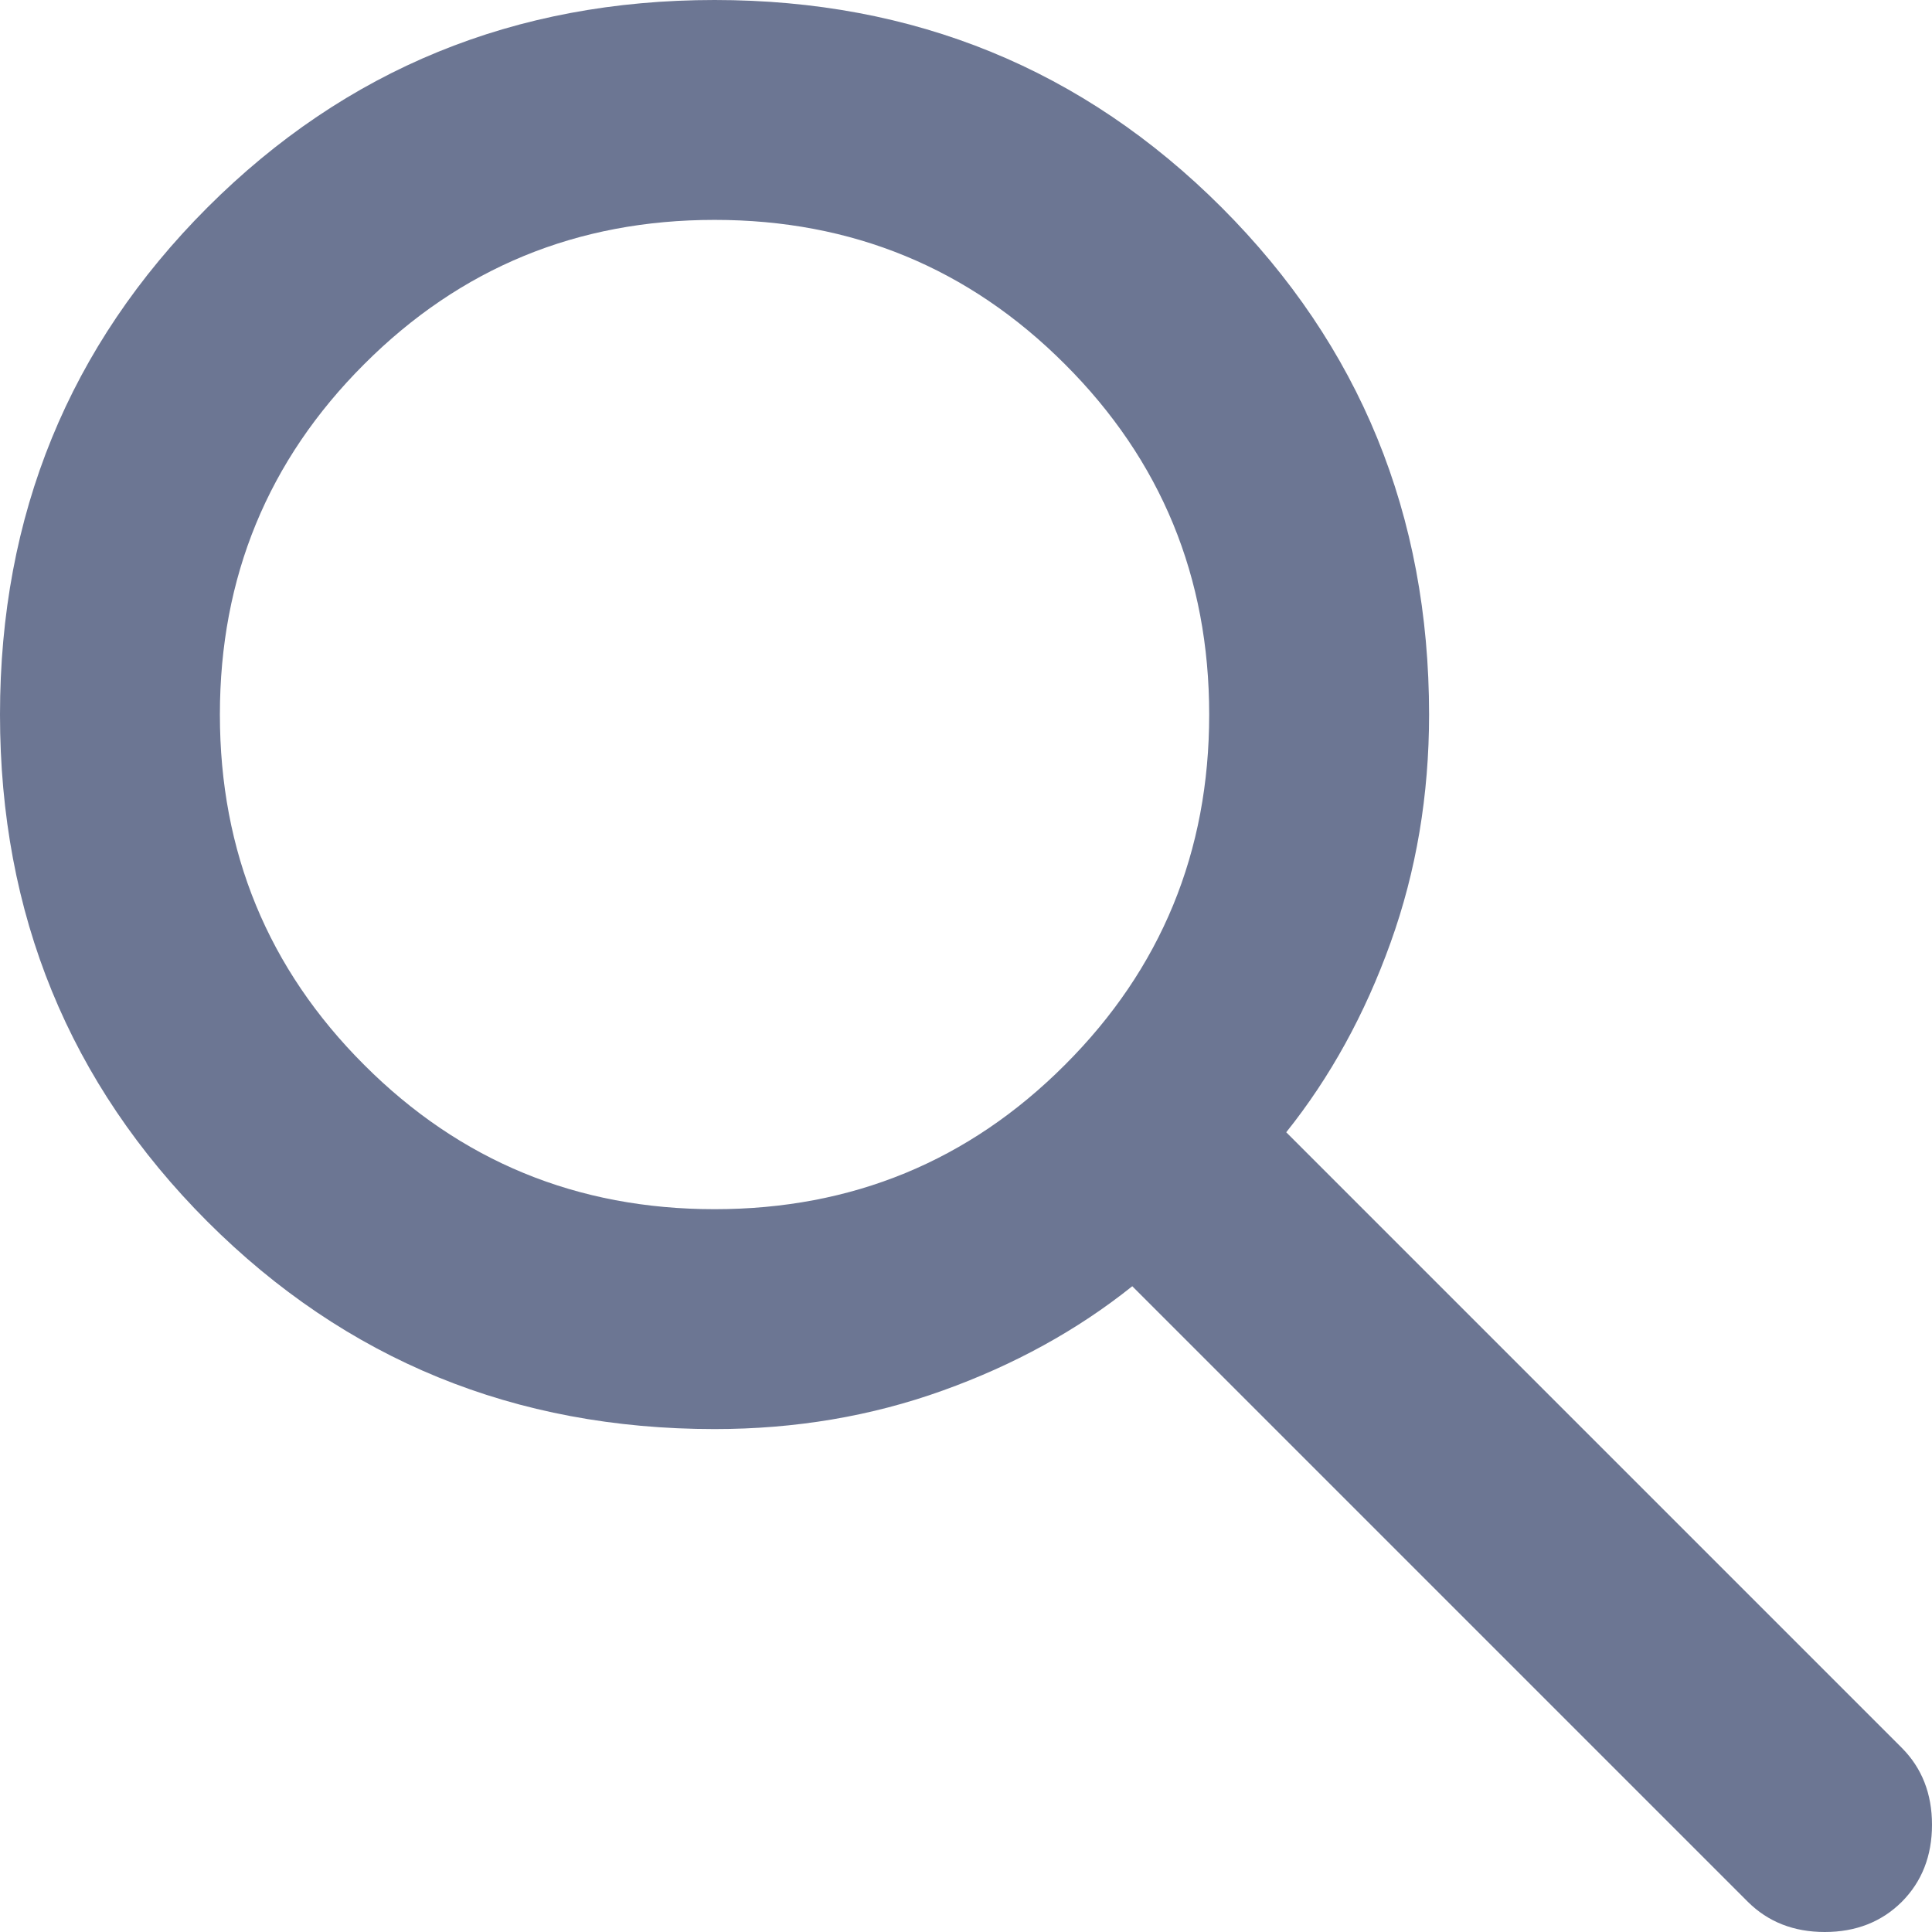
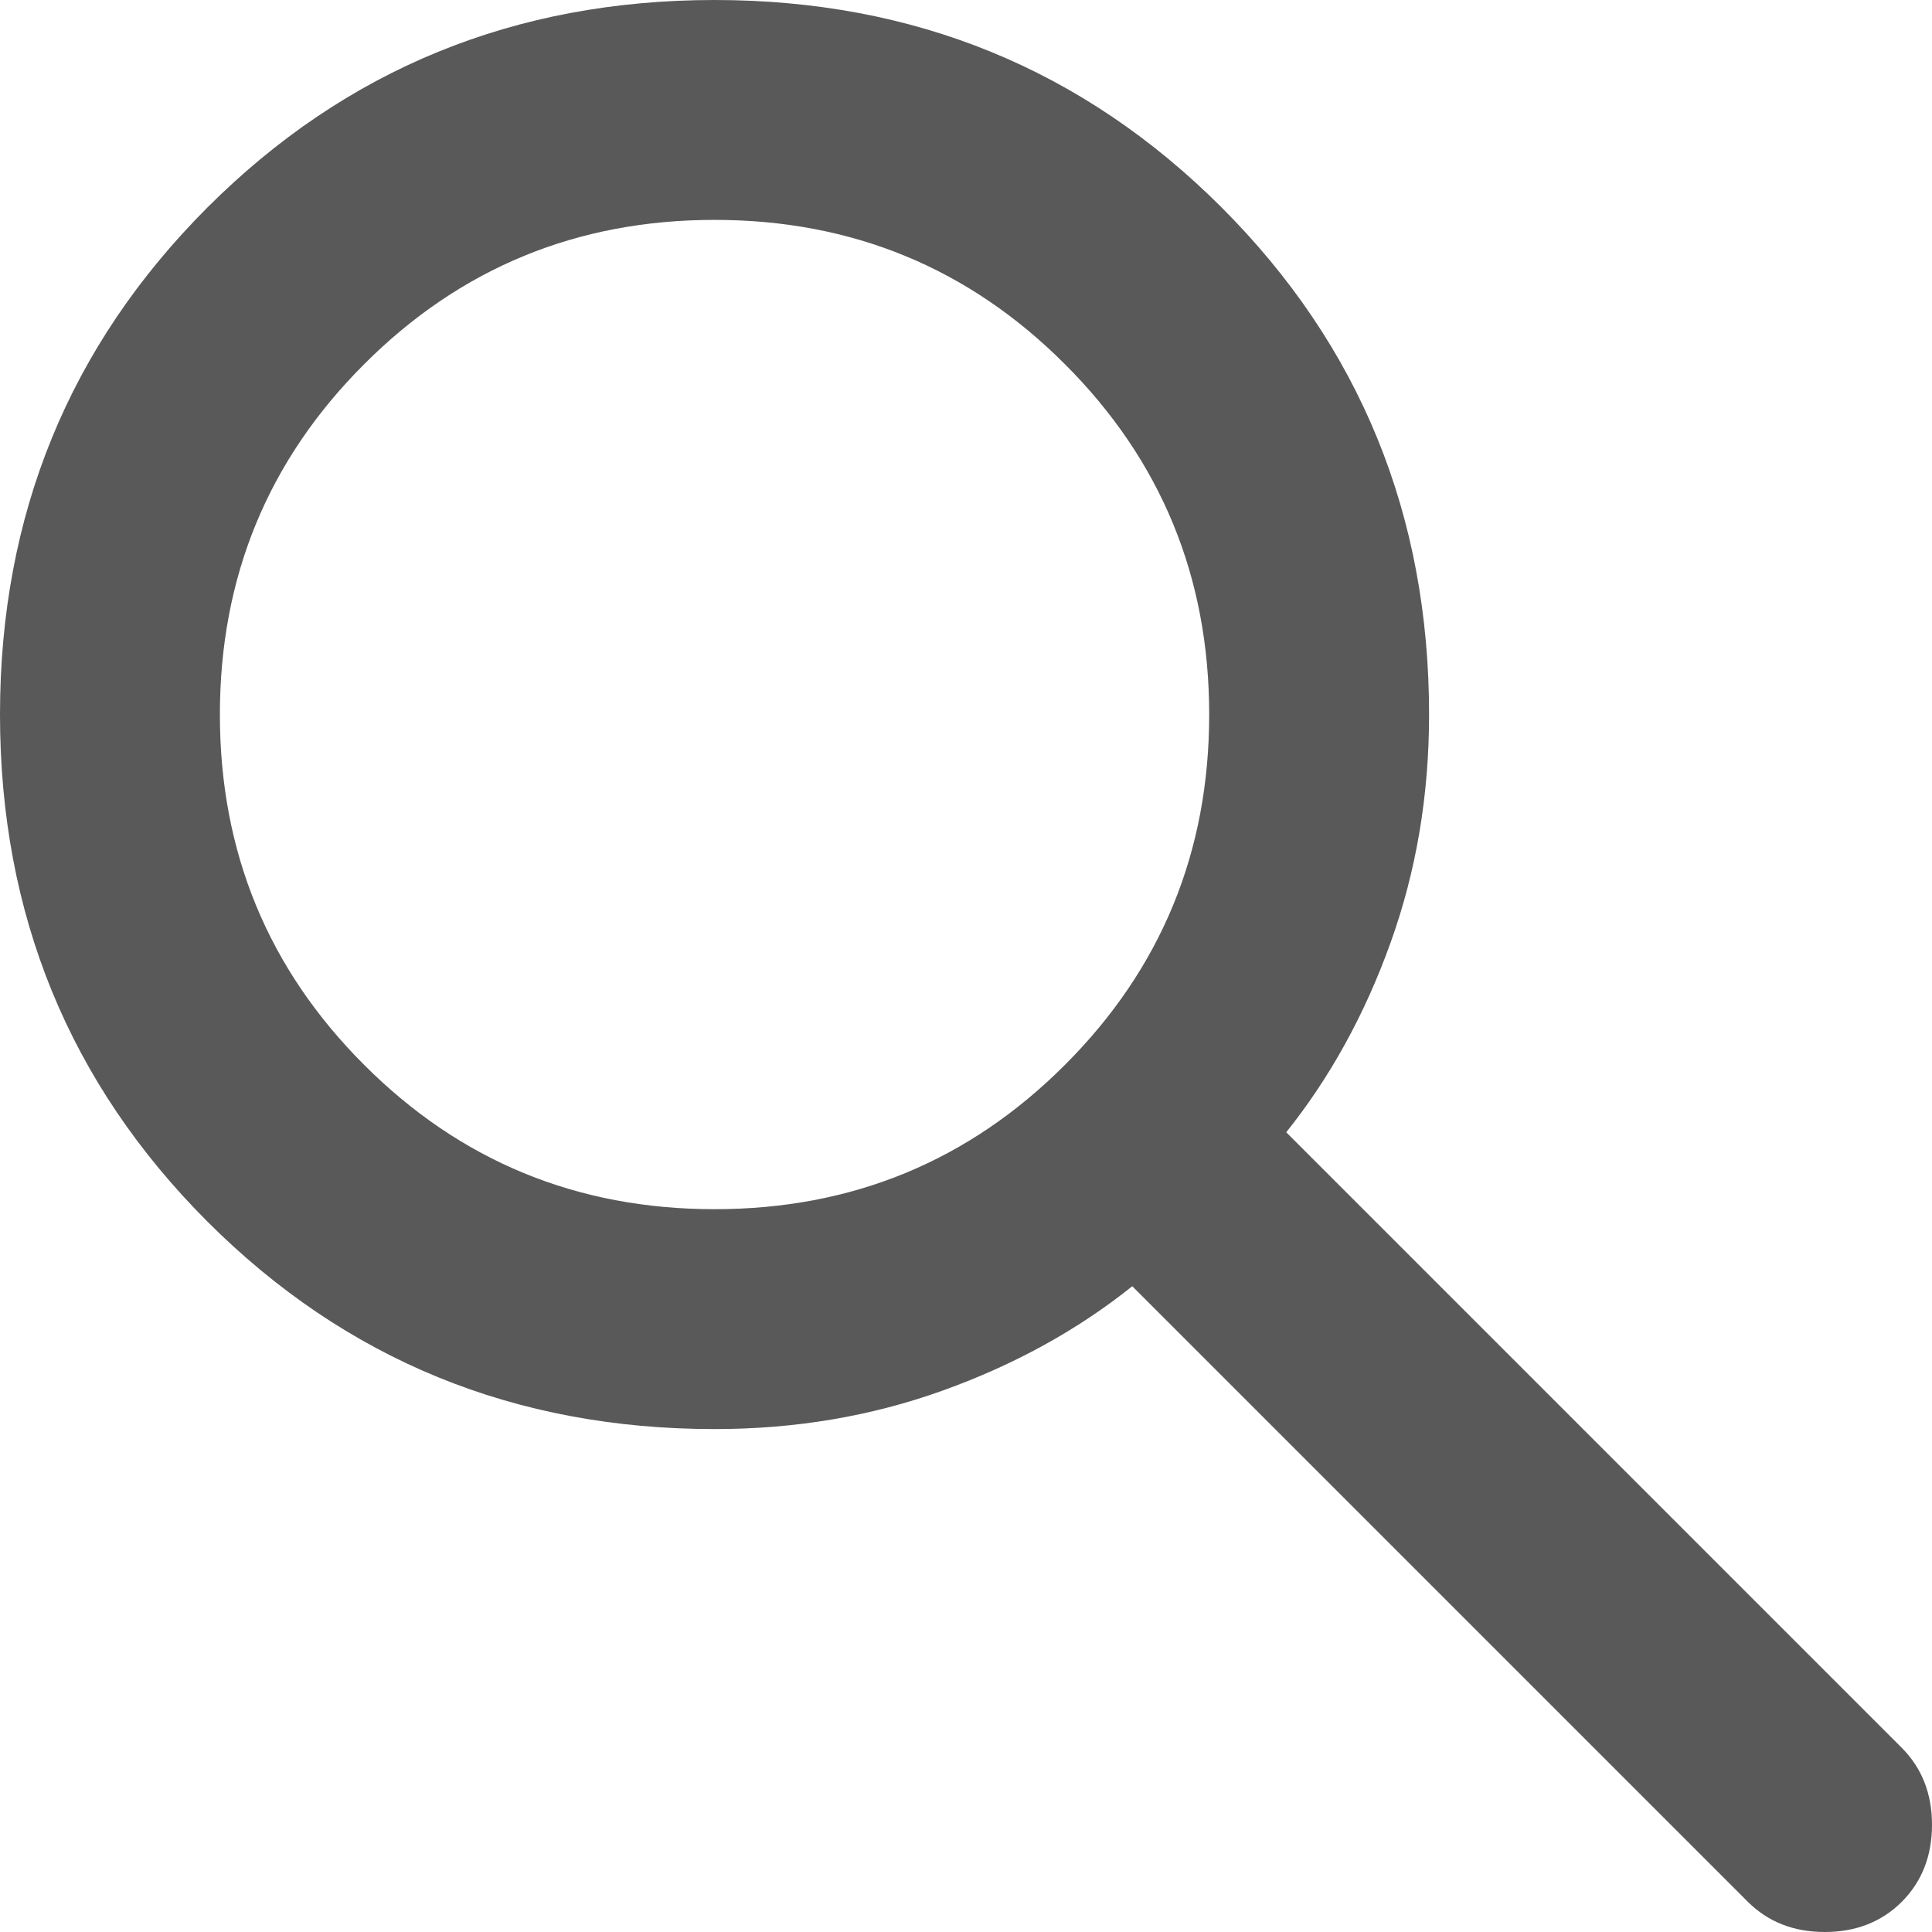
<svg xmlns="http://www.w3.org/2000/svg" width="16" height="16" viewBox="0 0 16 16" fill="none">
-   <path d="M5.918 11.835C4.264 11.835 2.864 11.262 1.718 10.117C0.573 8.971 0 7.571 0 5.918C0 4.264 0.573 2.864 1.718 1.718C2.864 0.573 4.264 0 5.918 0C7.571 0 8.971 0.573 10.117 1.718C11.262 2.864 11.835 4.264 11.835 5.918C11.835 6.585 11.729 7.215 11.516 7.807C11.304 8.398 11.016 8.922 10.652 9.377L15.75 14.475C15.916 14.642 16 14.854 16 15.112C16 15.37 15.916 15.583 15.75 15.75C15.583 15.916 15.37 16 15.112 16C14.854 16 14.642 15.916 14.475 15.75L9.377 10.652C8.922 11.016 8.398 11.304 7.807 11.516C7.215 11.729 6.585 11.835 5.918 11.835ZM5.918 10.014C7.055 10.014 8.023 9.616 8.819 8.819C9.616 8.023 10.014 7.055 10.014 5.918C10.014 4.78 9.616 3.812 8.819 3.016C8.023 2.219 7.055 1.821 5.918 1.821C4.78 1.821 3.812 2.219 3.016 3.016C2.219 3.812 1.821 4.78 1.821 5.918C1.821 7.055 2.219 8.023 3.016 8.819C3.812 9.616 4.78 10.014 5.918 10.014Z" fill="#6c7693" />
+   <path d="M5.918 11.835C4.264 11.835 2.864 11.262 1.718 10.117C0.573 8.971 0 7.571 0 5.918C0 4.264 0.573 2.864 1.718 1.718C2.864 0.573 4.264 0 5.918 0C7.571 0 8.971 0.573 10.117 1.718C11.262 2.864 11.835 4.264 11.835 5.918C11.835 6.585 11.729 7.215 11.516 7.807C11.304 8.398 11.016 8.922 10.652 9.377L15.75 14.475C15.916 14.642 16 14.854 16 15.112C16 15.37 15.916 15.583 15.75 15.75C15.583 15.916 15.37 16 15.112 16C14.854 16 14.642 15.916 14.475 15.75L9.377 10.652C8.922 11.016 8.398 11.304 7.807 11.516C7.215 11.729 6.585 11.835 5.918 11.835ZM5.918 10.014C7.055 10.014 8.023 9.616 8.819 8.819C9.616 8.023 10.014 7.055 10.014 5.918C10.014 4.78 9.616 3.812 8.819 3.016C8.023 2.219 7.055 1.821 5.918 1.821C4.78 1.821 3.812 2.219 3.016 3.016C2.219 3.812 1.821 4.78 1.821 5.918C1.821 7.055 2.219 8.023 3.016 8.819C3.812 9.616 4.78 10.014 5.918 10.014Z" fill="#595959" />
</svg>
